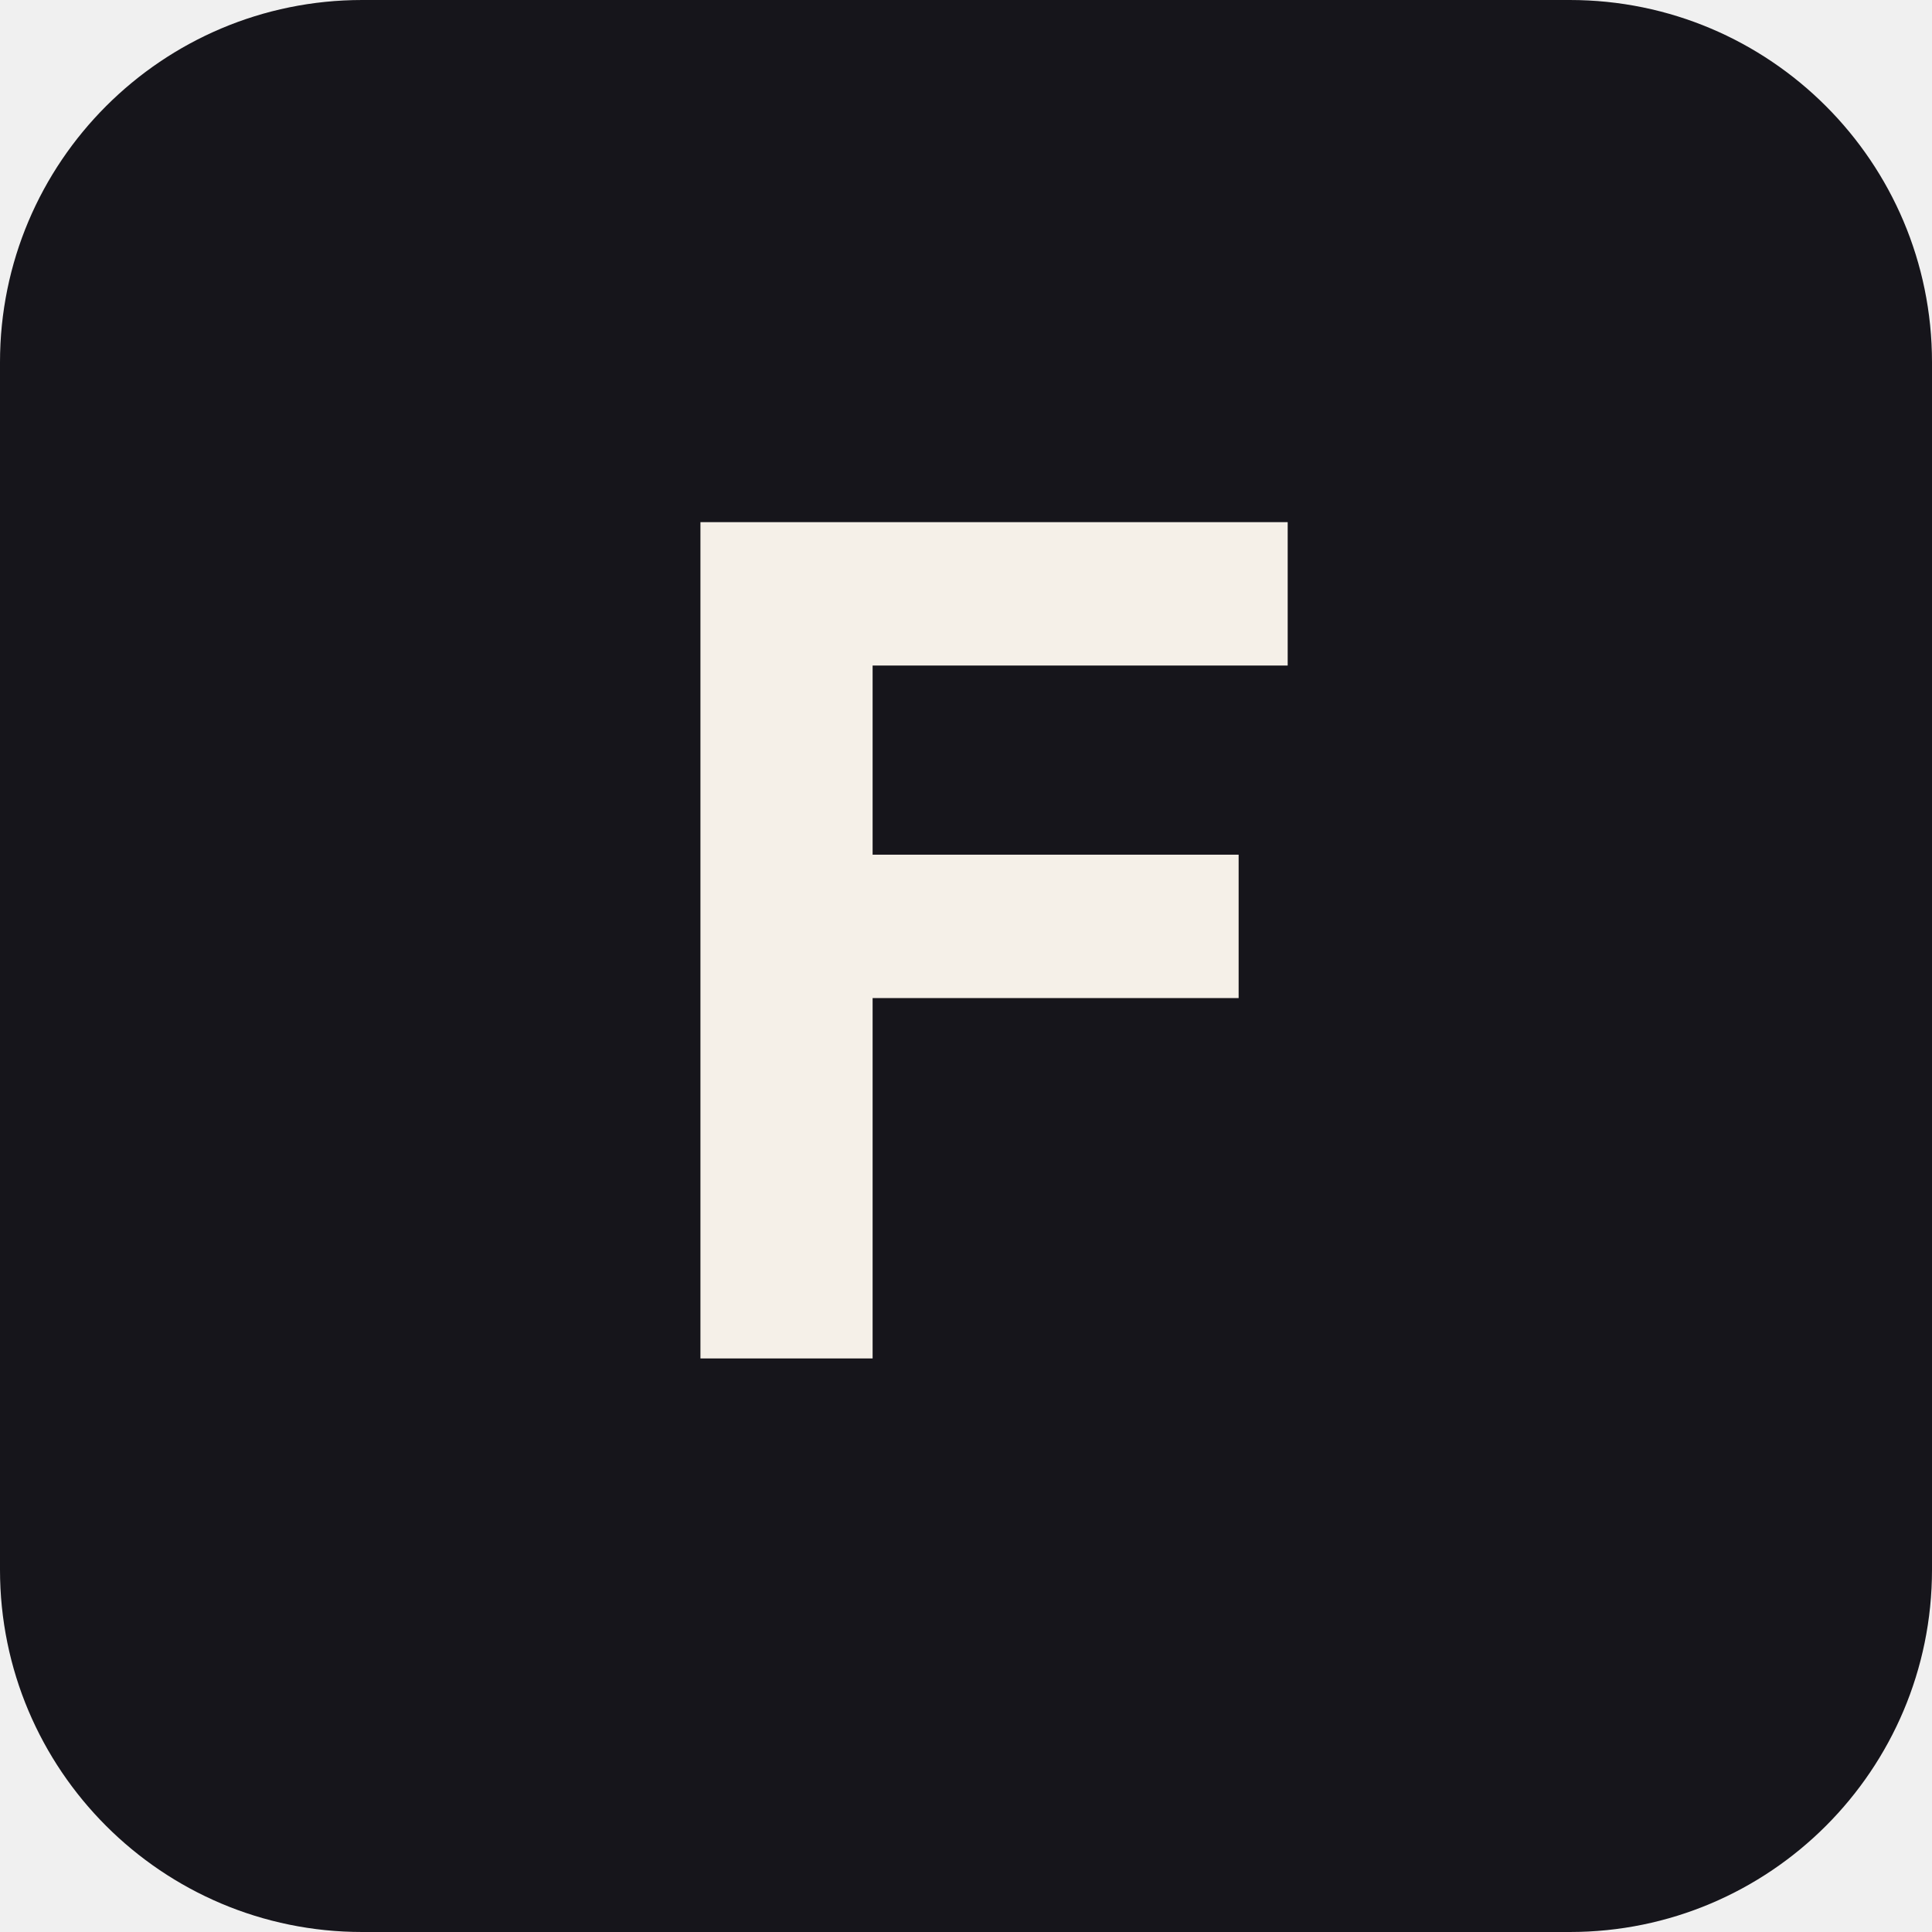
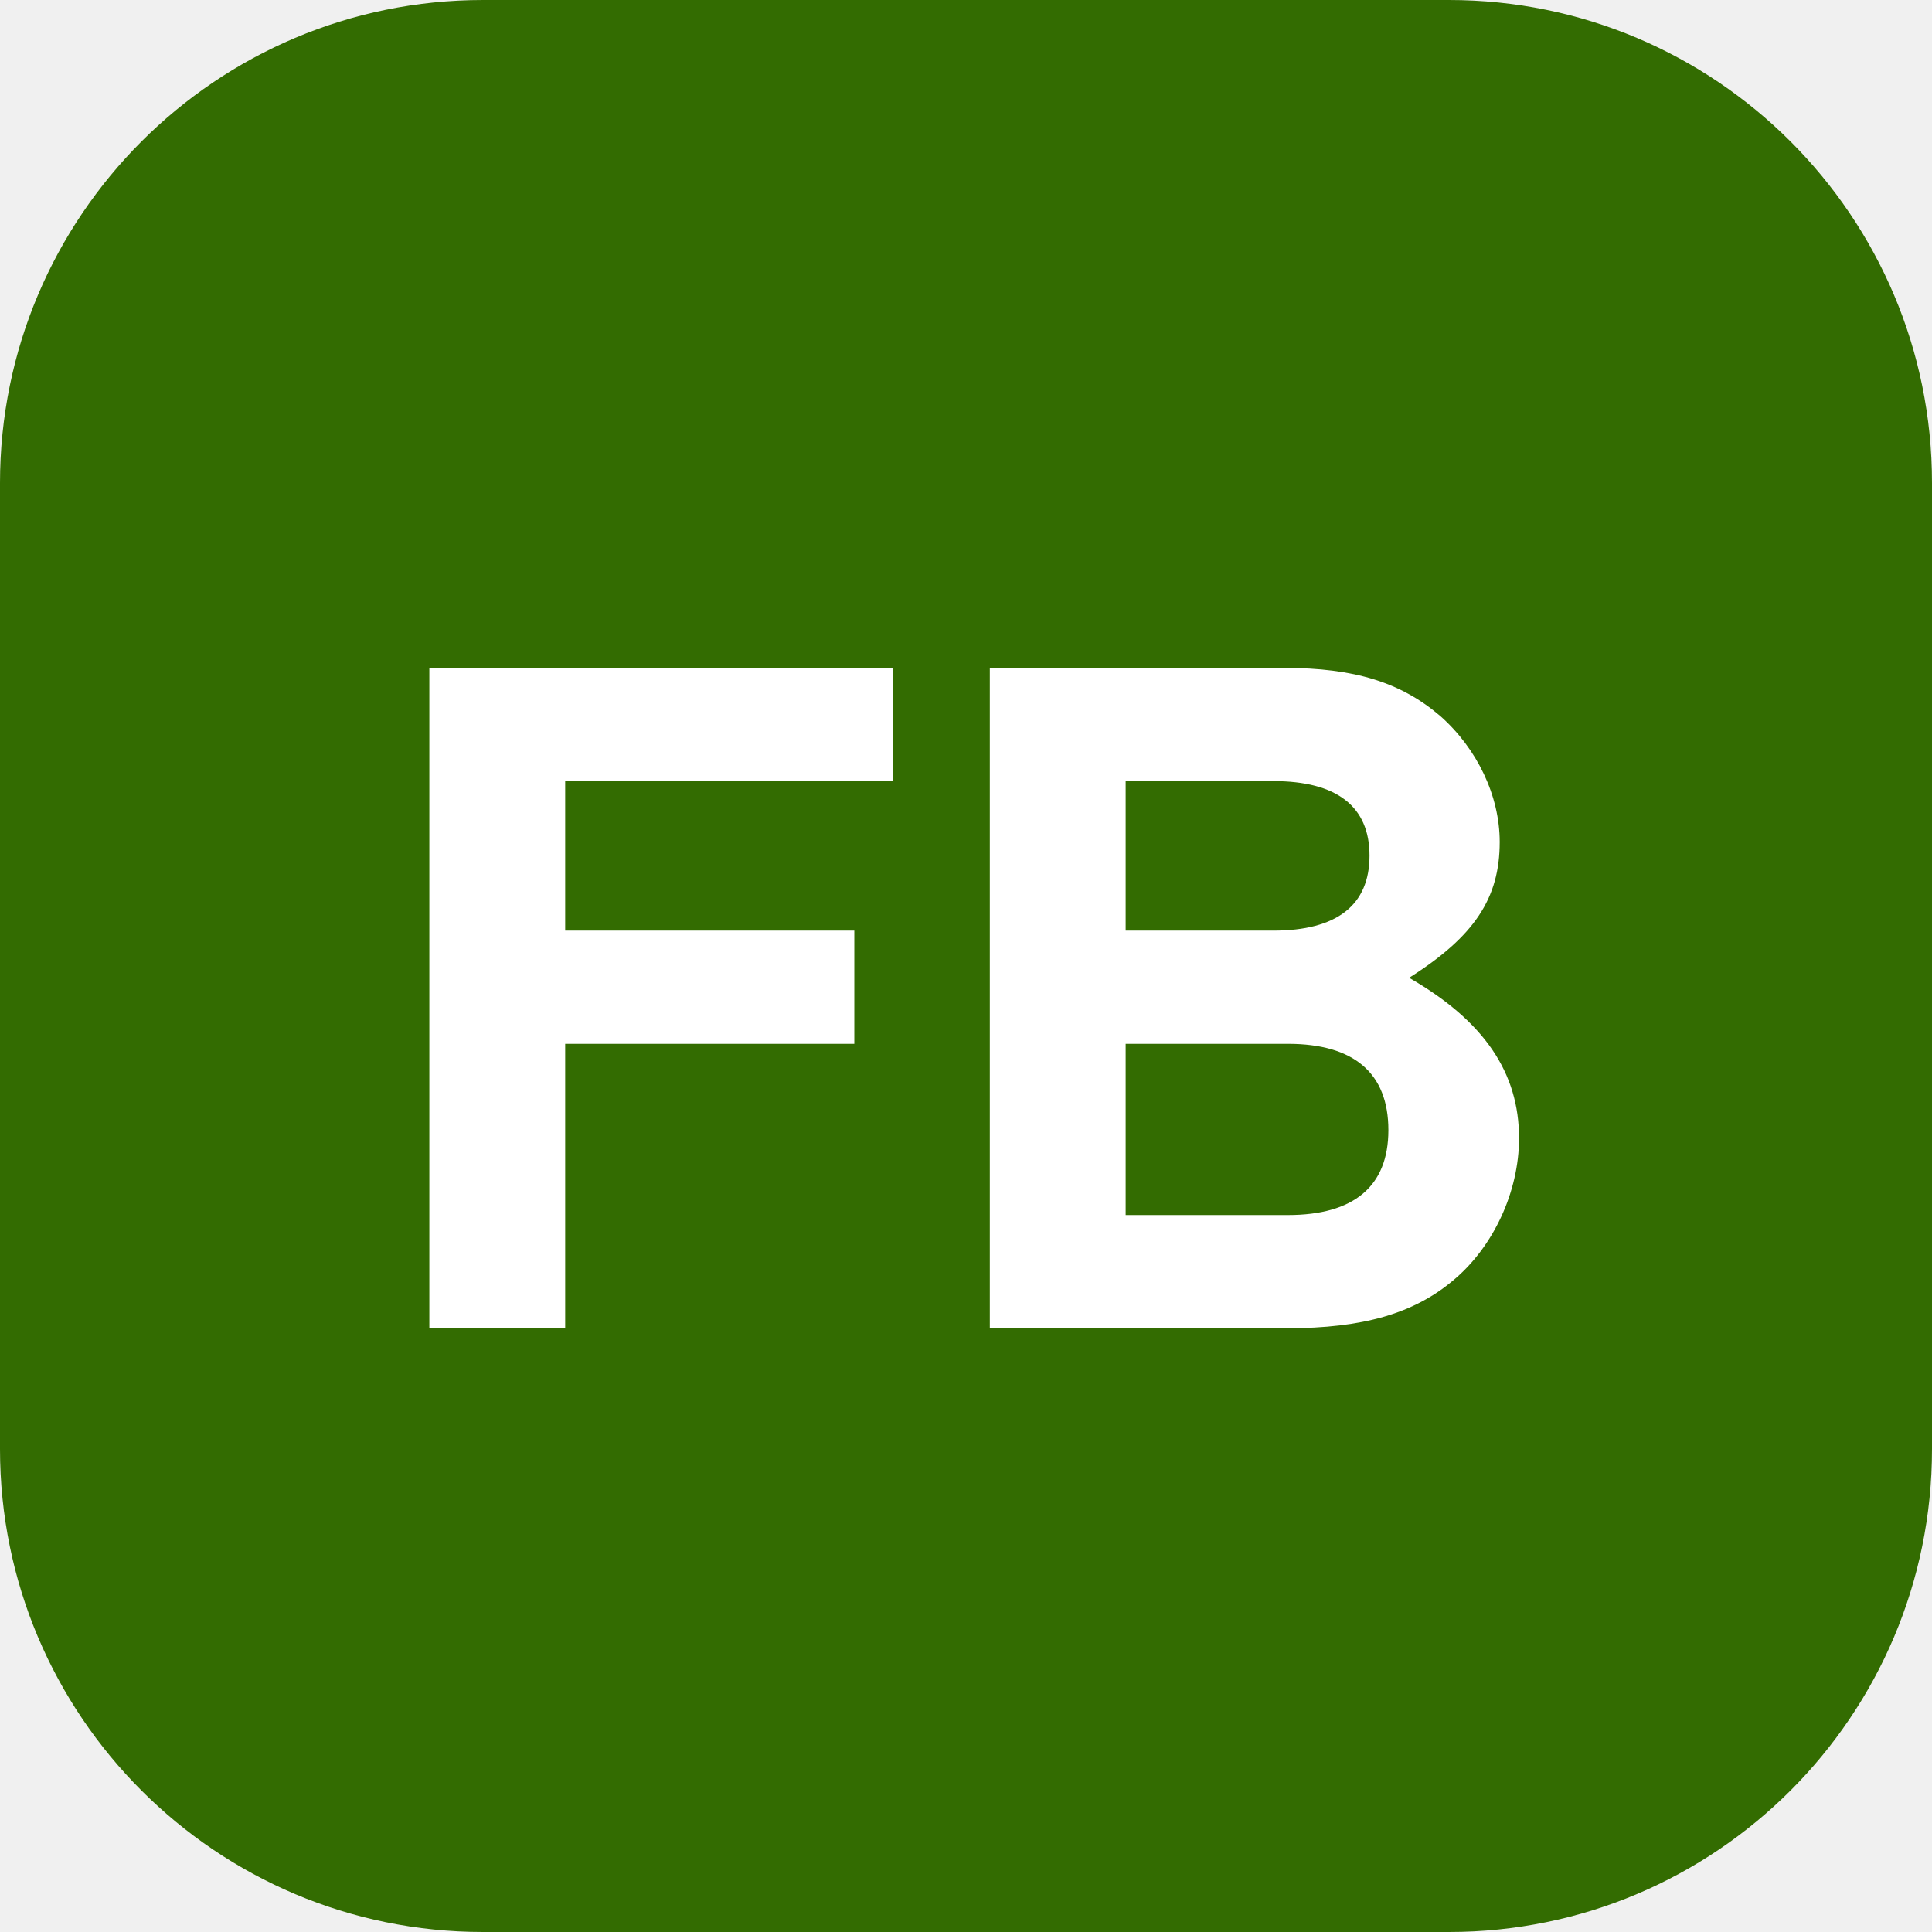
<svg xmlns="http://www.w3.org/2000/svg" viewBox="0 0 64 64">
-   <rect width="64" height="64" rx="12" fill="#16151b" />
-   <text x="32" y="45" text-anchor="middle" font-family="Helvetica, Arial, sans-serif" font-size="38" font-weight="700" fill="#f5f0e8">F</text>
+   <rect width="64" height="64" rx="16" fill="#336c01" />
+   <text x="32" y="44" text-anchor="middle" font-family="'Poppins', Helvetica, Arial, sans-serif" font-size="30" font-weight="700" fill="#ffffff">FB</text>
</svg>
